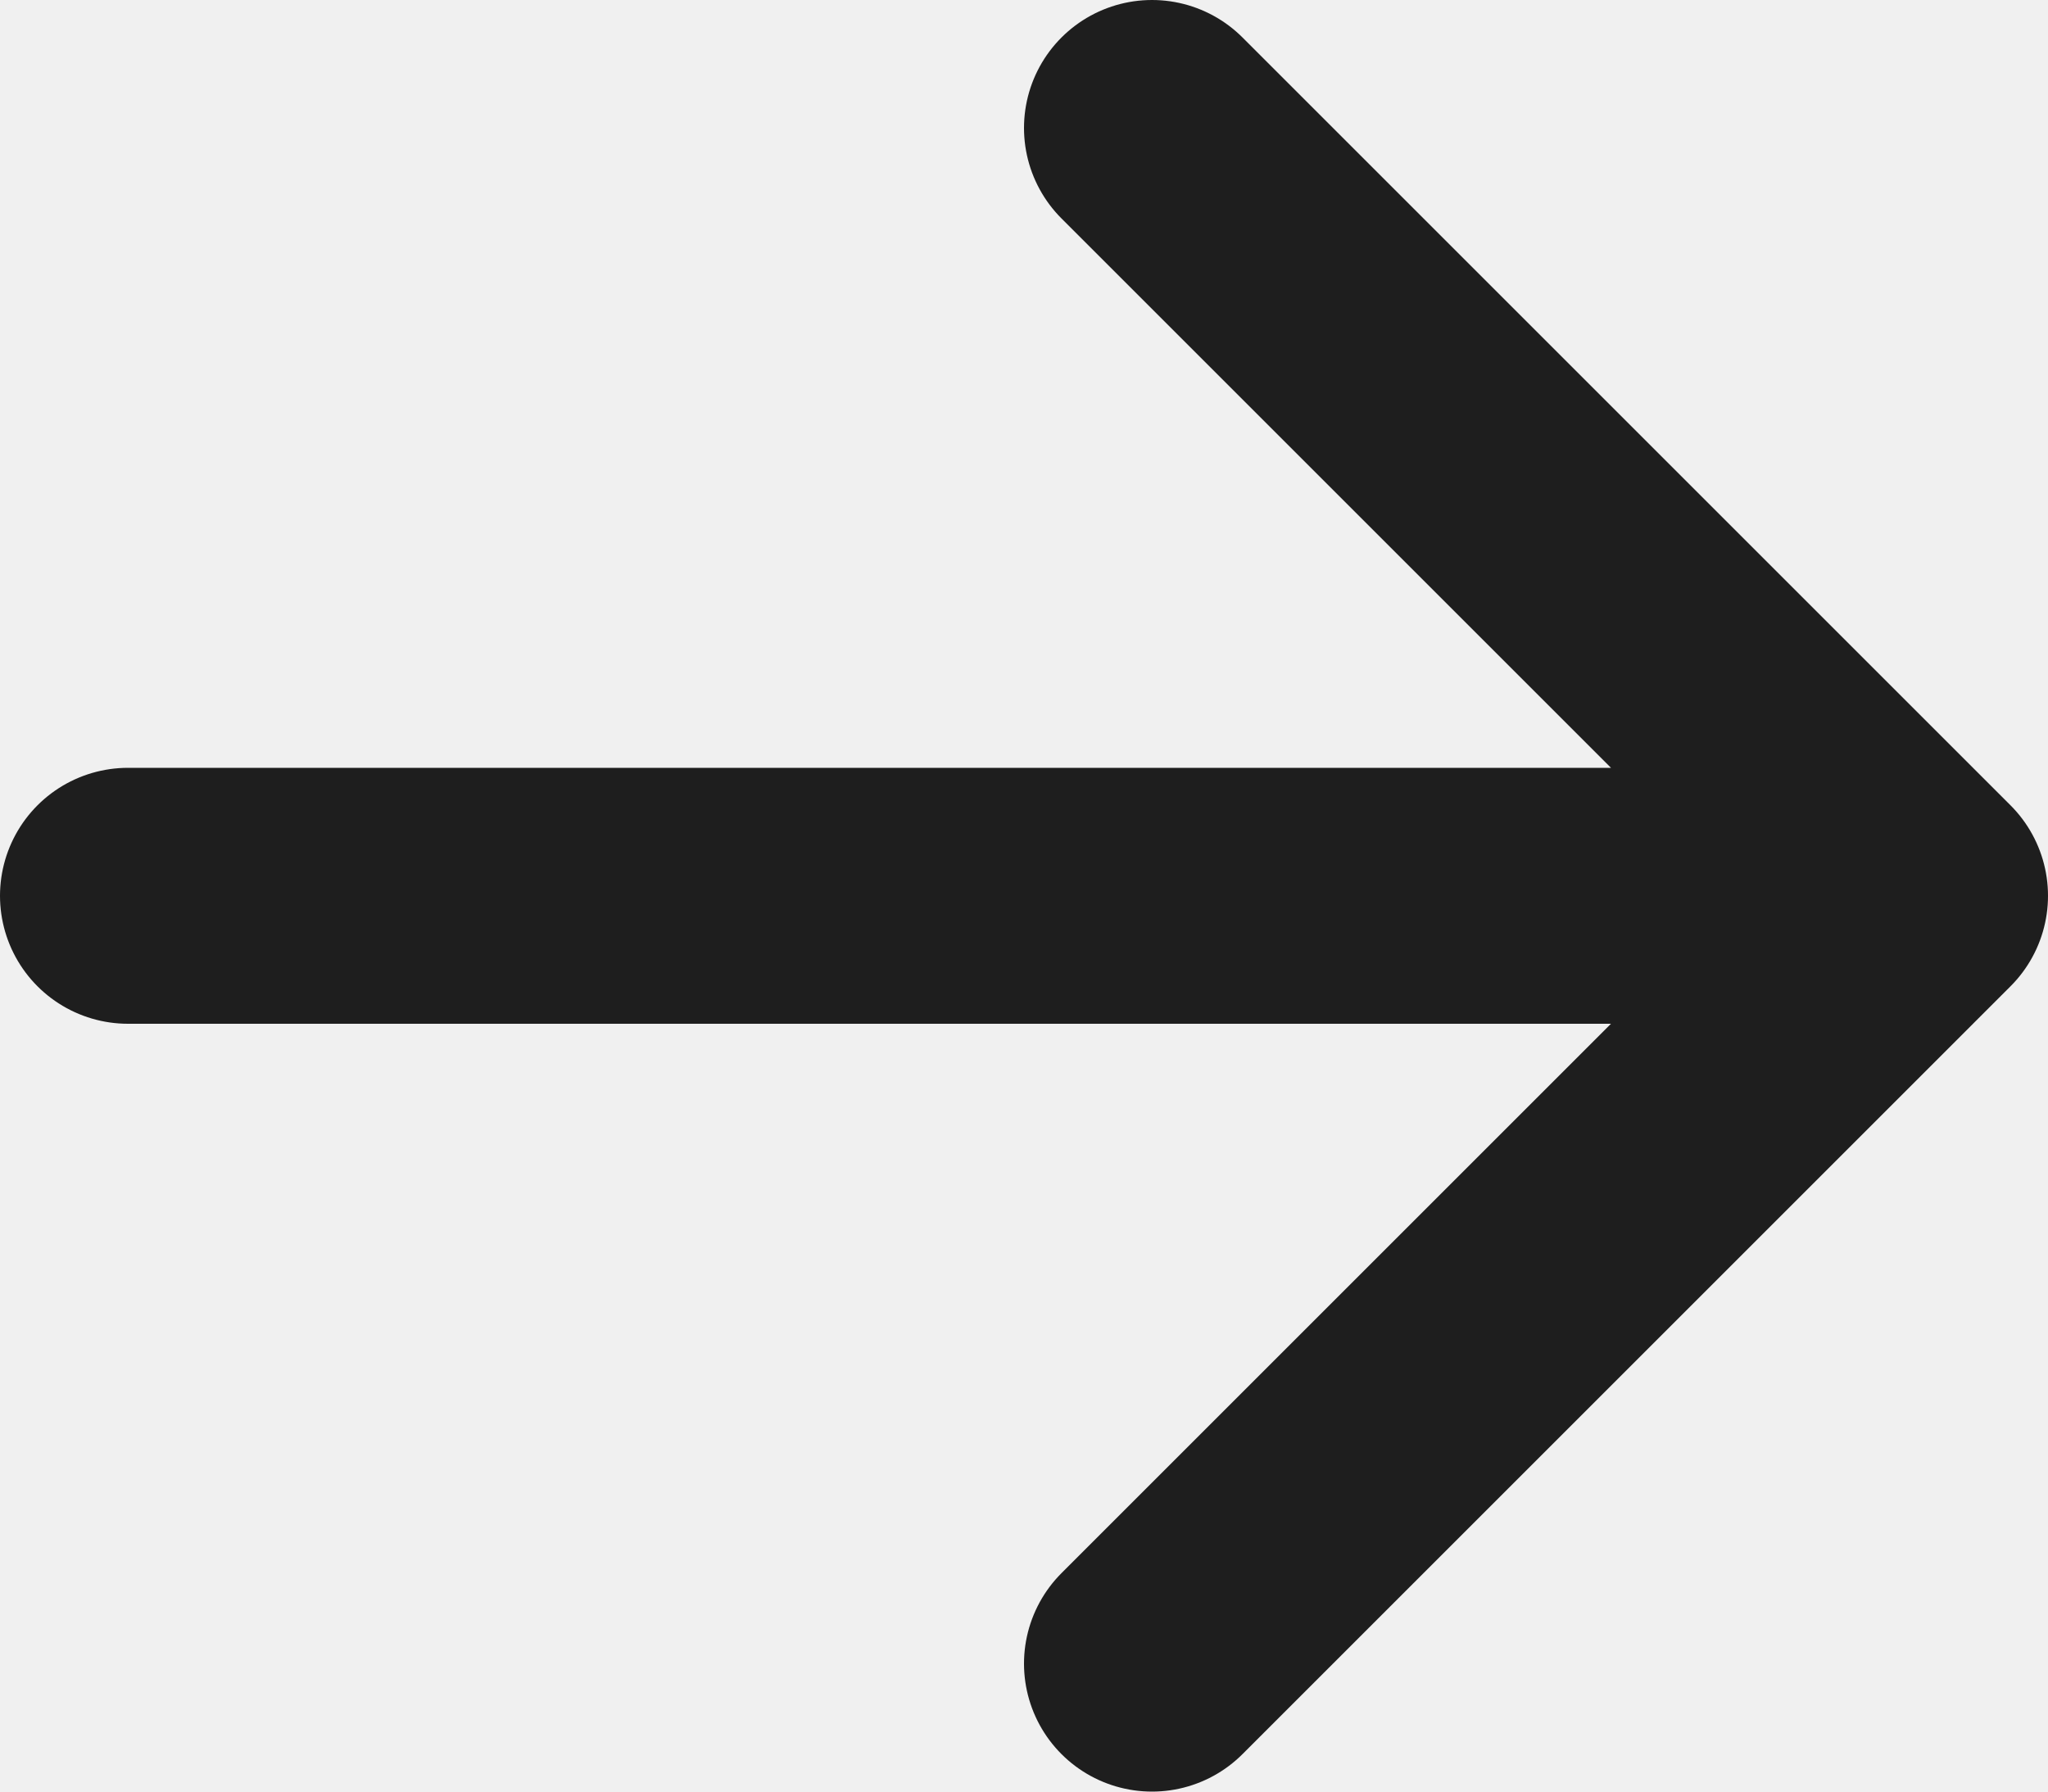
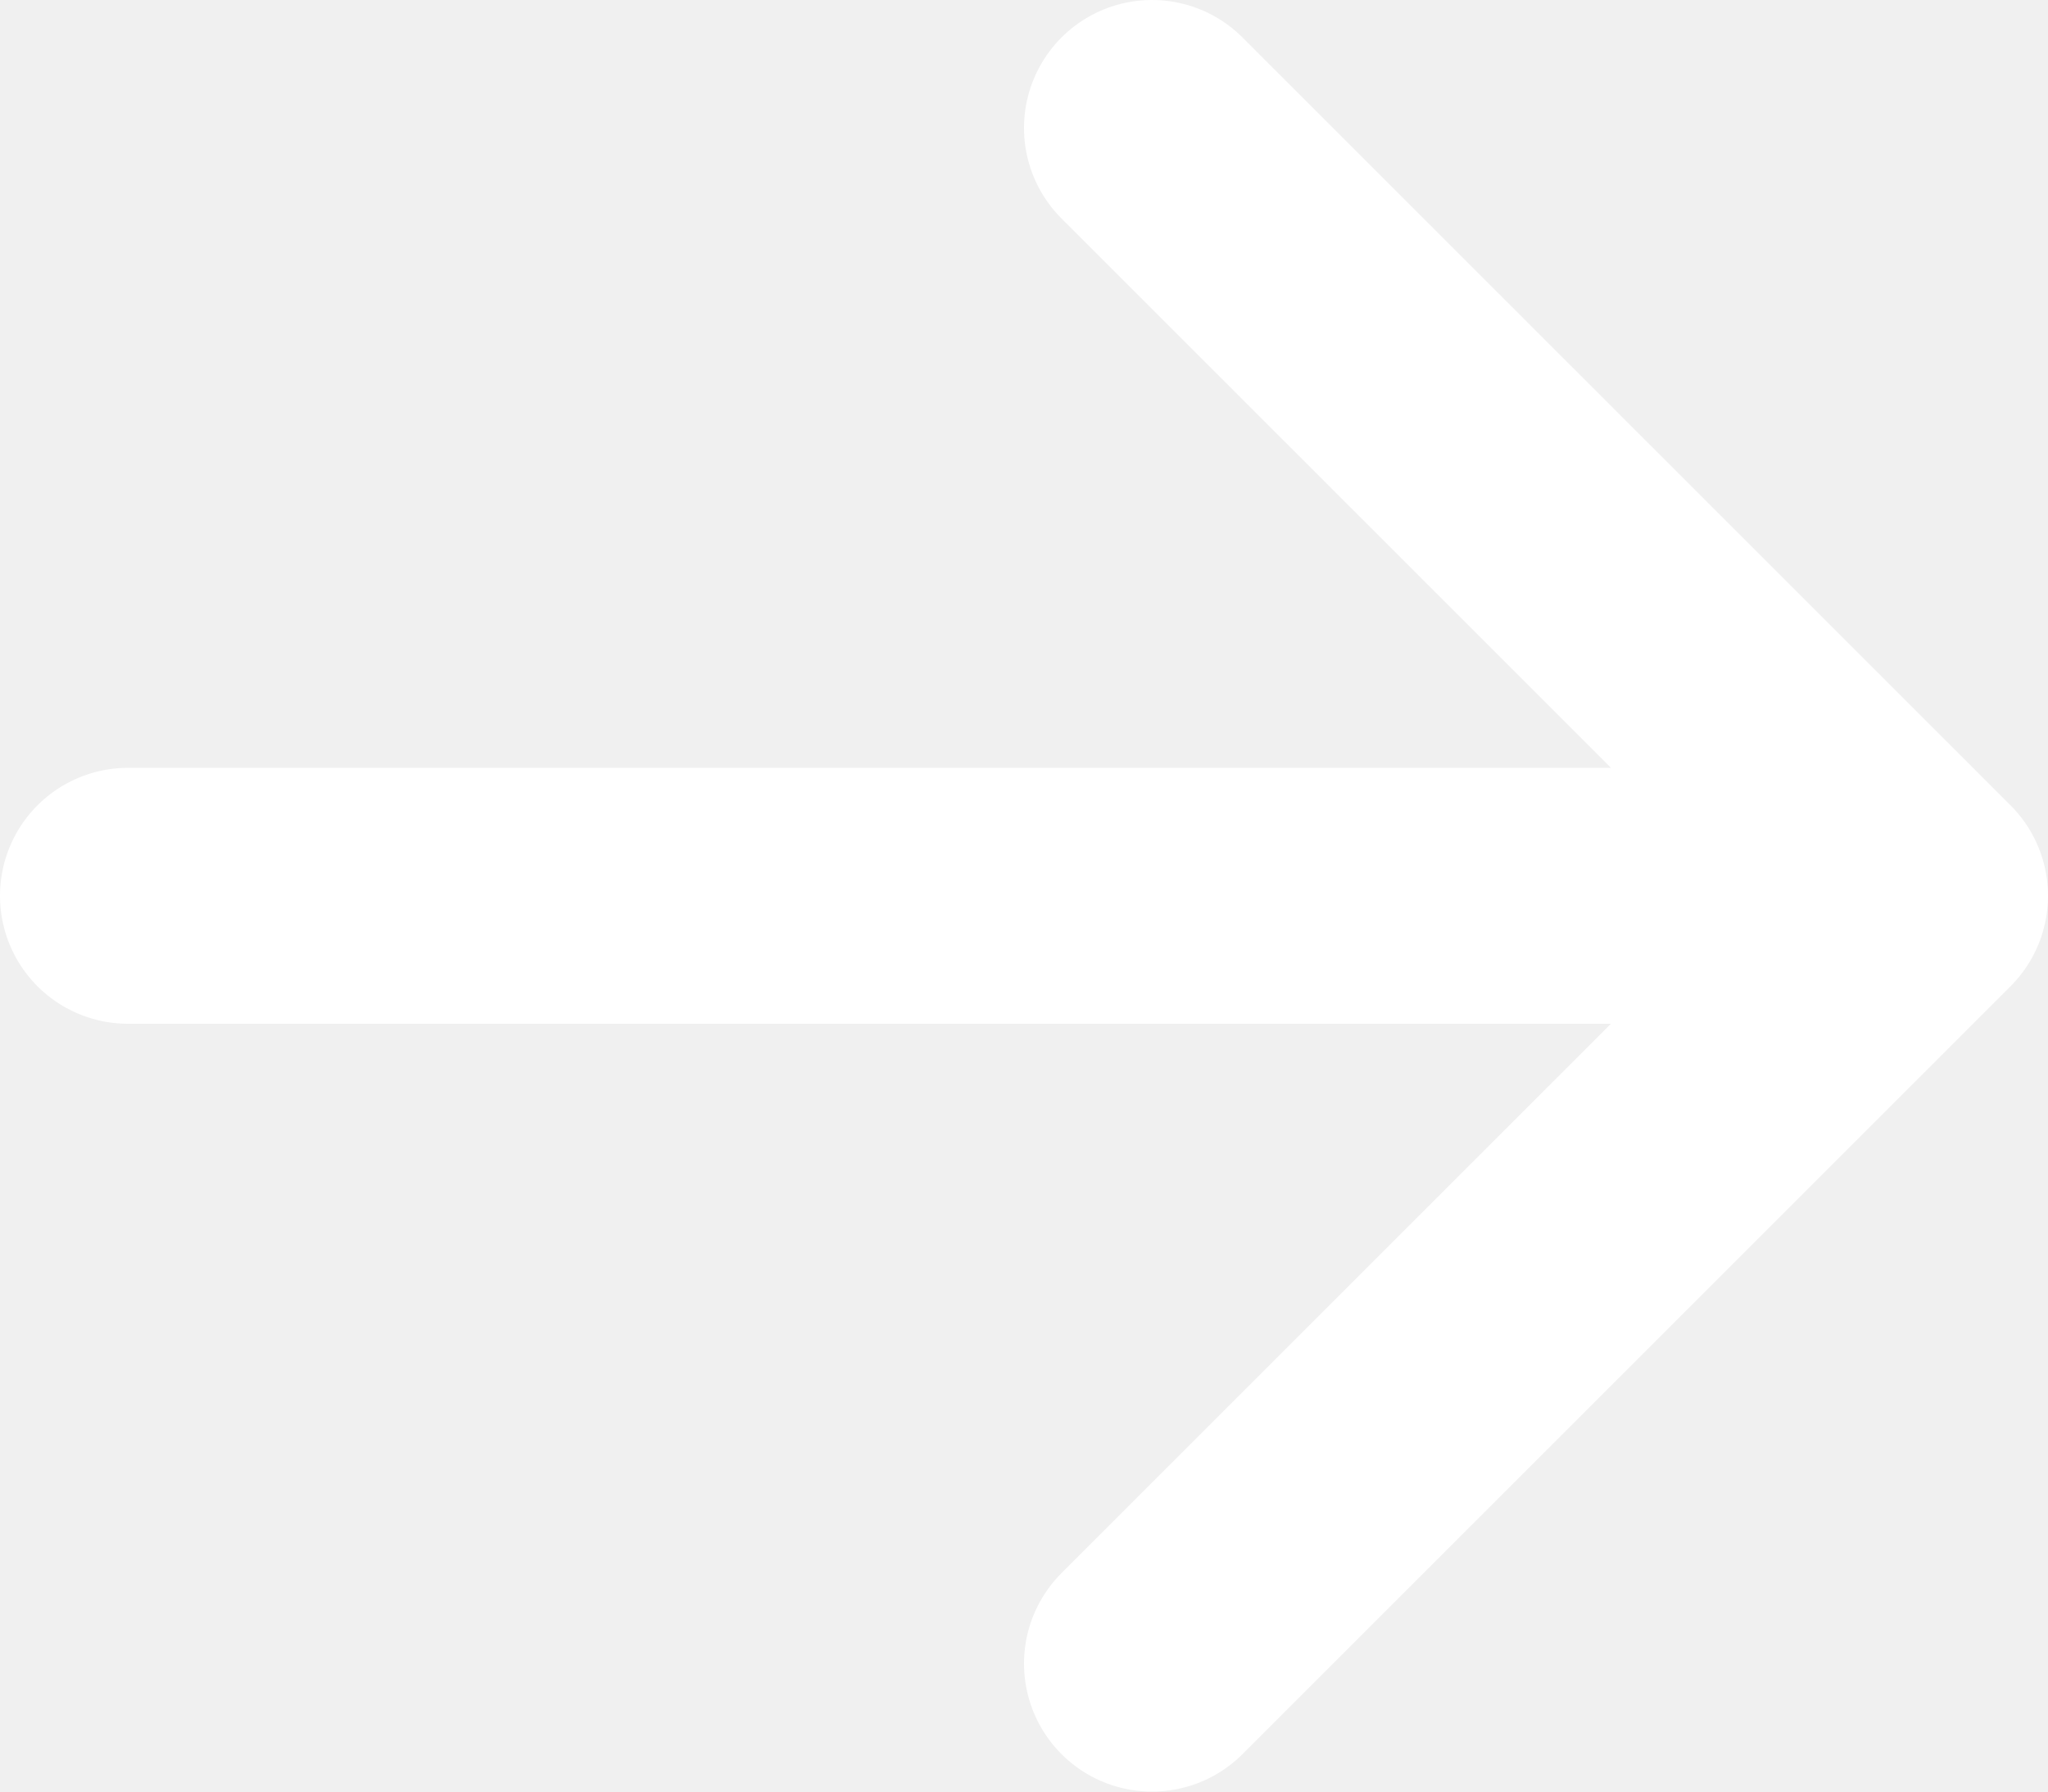
<svg xmlns="http://www.w3.org/2000/svg" width="16" height="14" viewBox="0 0 16 14" fill="none">
-   <path d="M9 1L15 7M15 7L9 13M15 7H1" stroke="#1E1E1E" stroke-width="2" stroke-linecap="round" stroke-linejoin="round" />
+   <path d="M9 1L15 7M15 7L9 13M15 7H1" stroke="#FFFFFF" stroke-width="2" stroke-linecap="round" stroke-linejoin="round" />
</svg>
